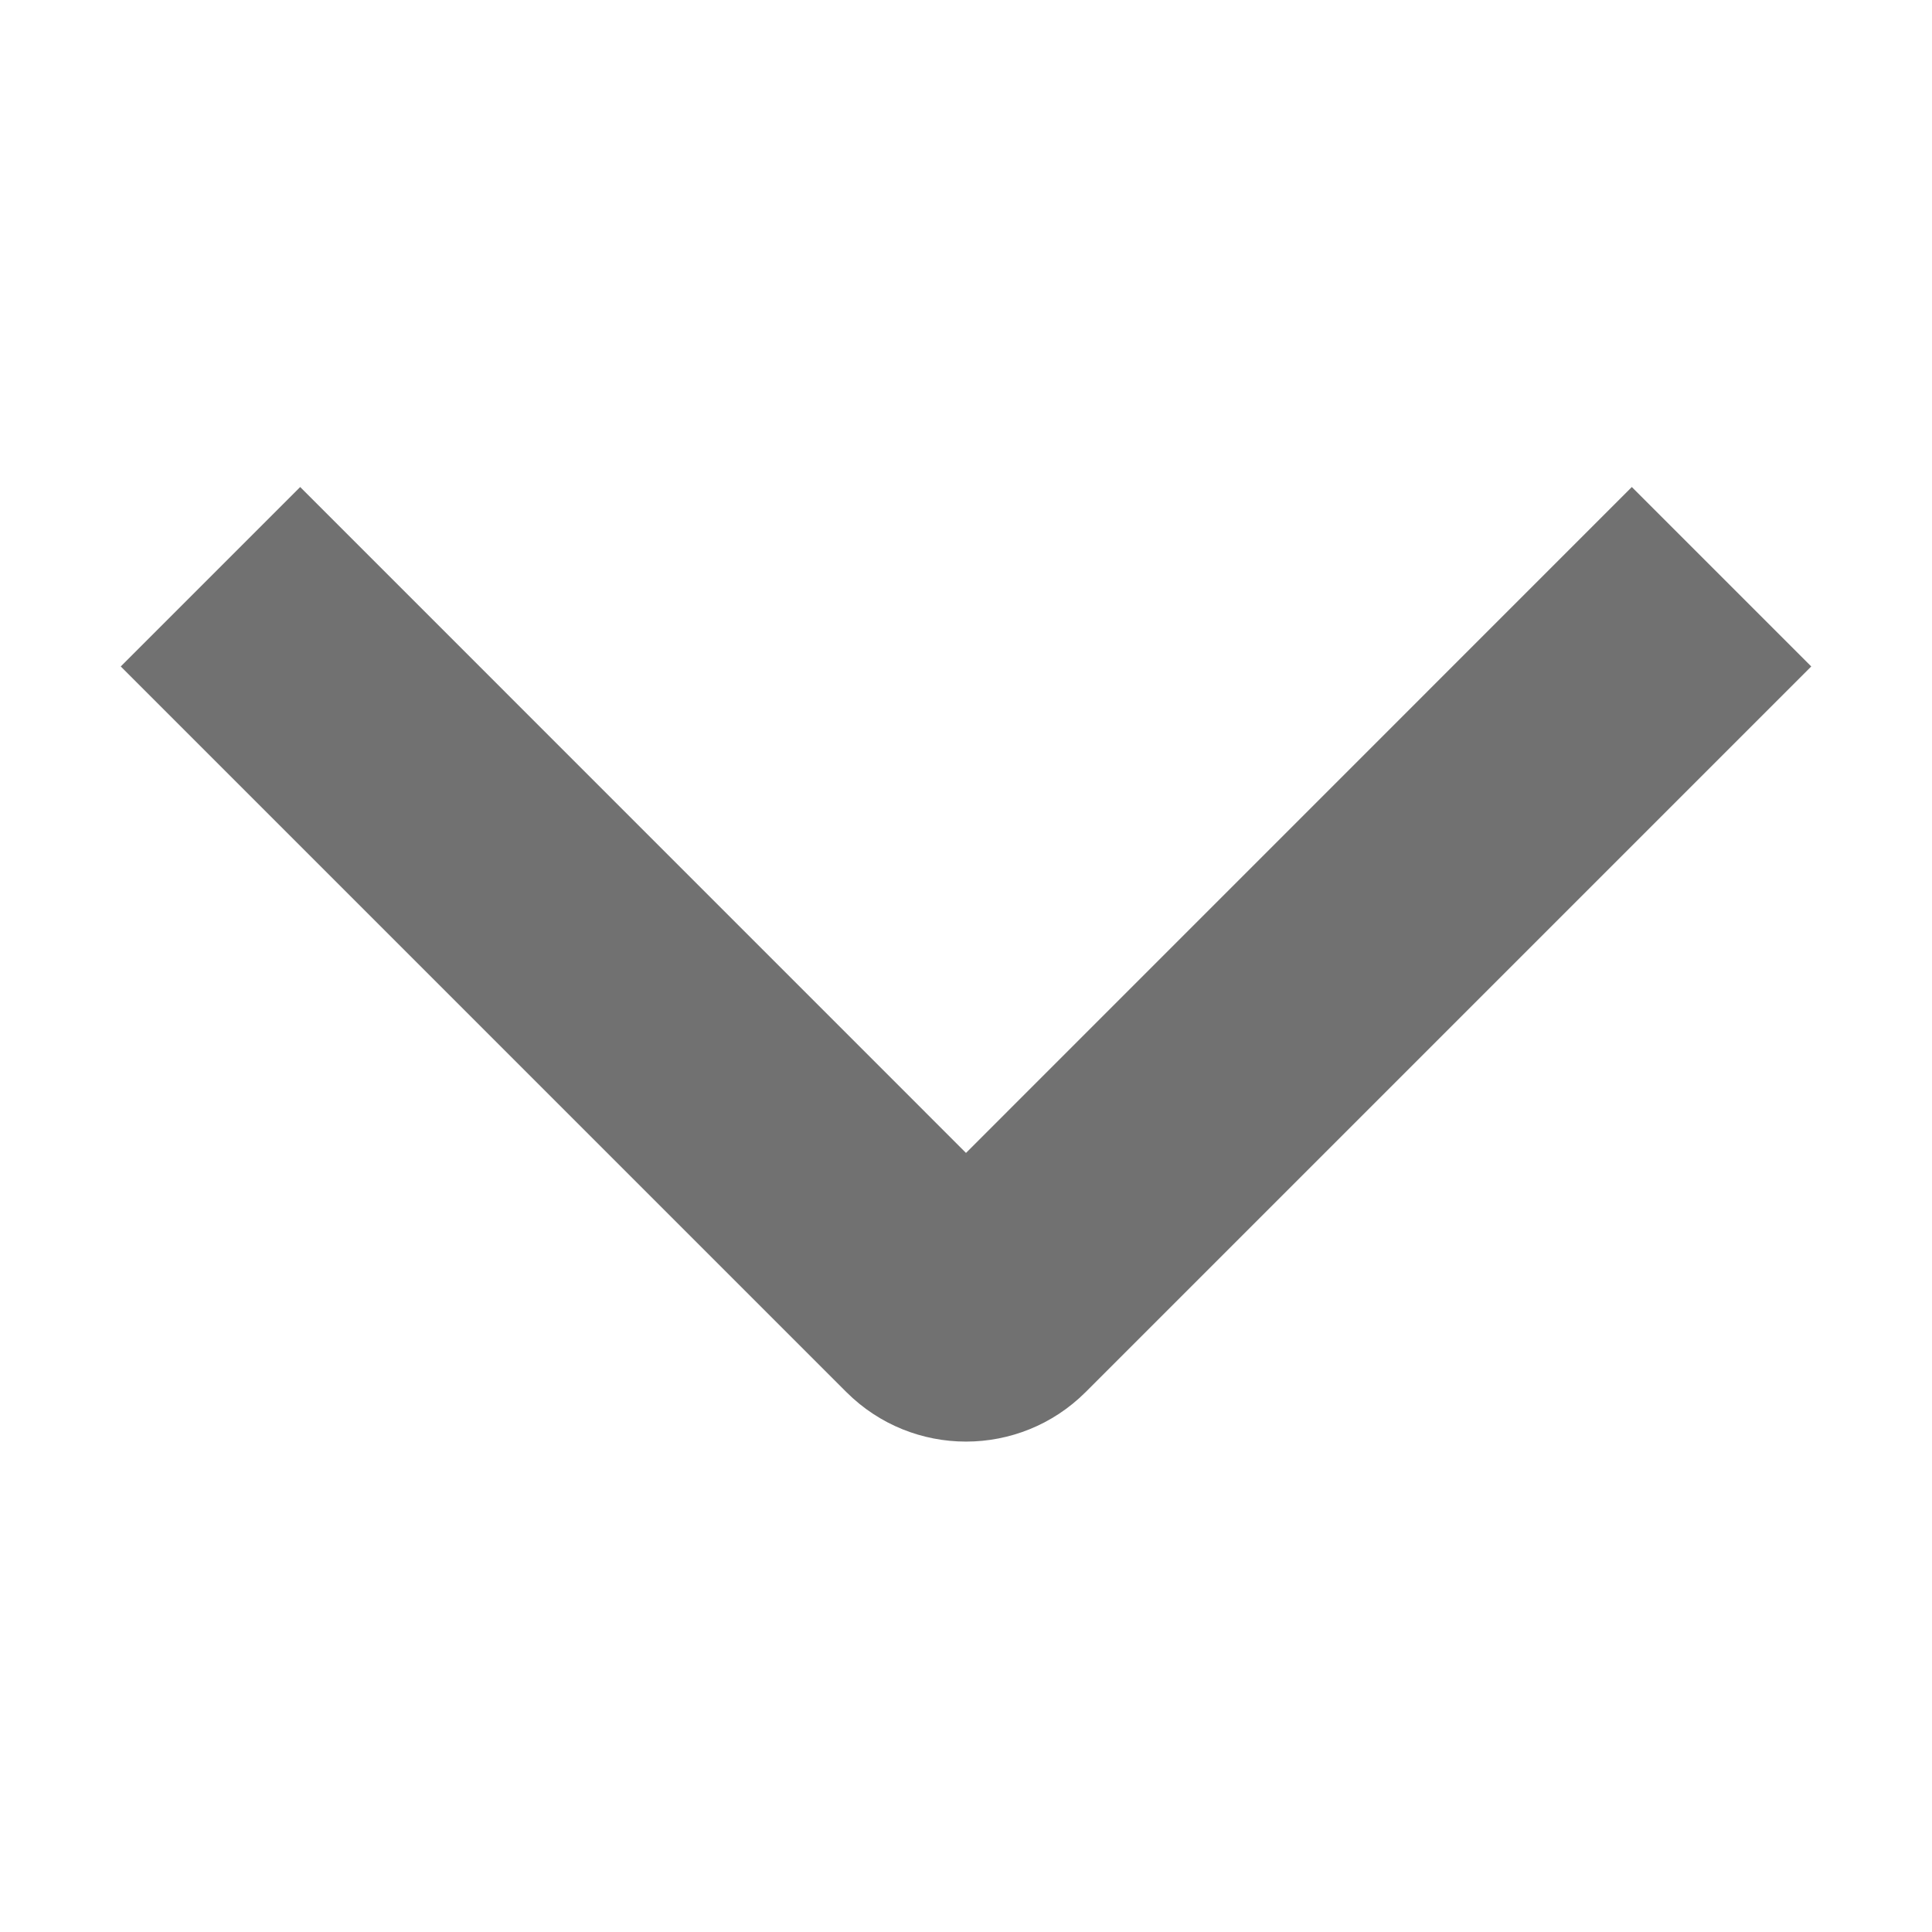
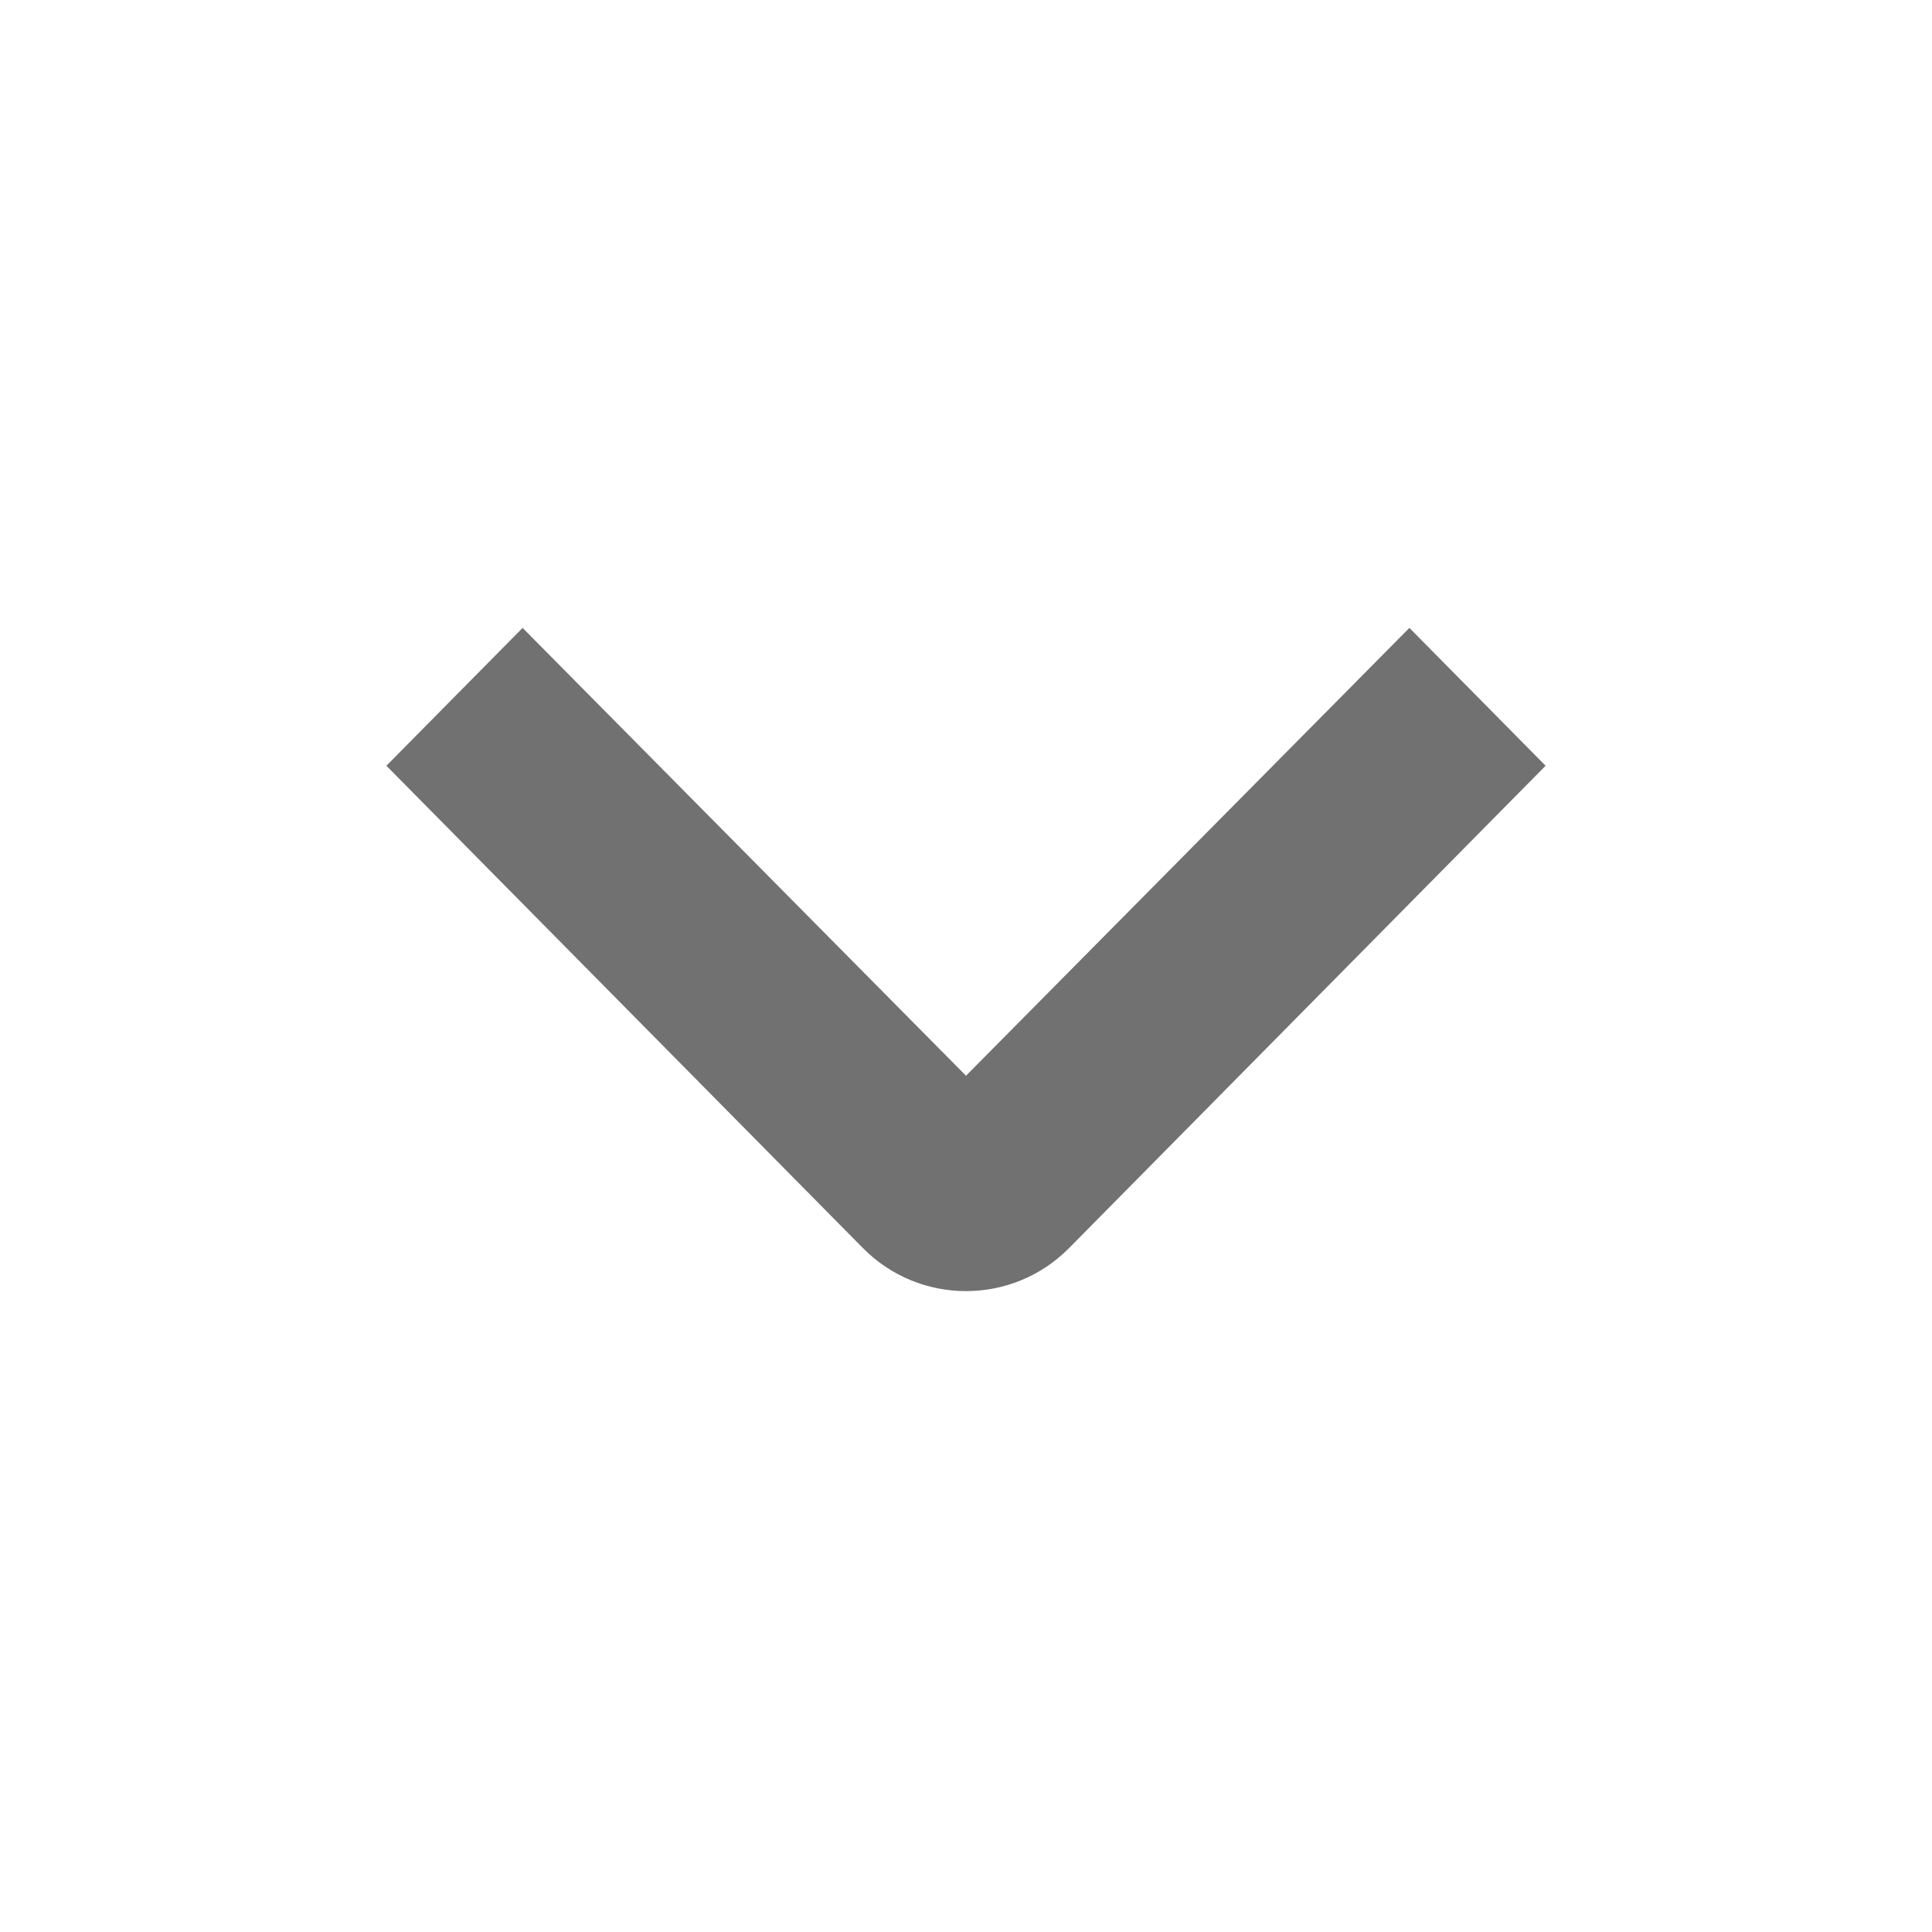
- <svg xmlns="http://www.w3.org/2000/svg" width="24px" height="24px" viewBox="0 0 24 24" version="1.1">
-   <path d="M10.514,17.293 C11.335,18.113 12.665,18.113 13.486,17.293 C16.381,14.397 22.5,8.279 22.5,8.279 L20.271,6.05 L12,14.322 L3.729,6.05 L1.5,8.279 C1.5,8.279 7.619,14.397 10.514,17.293 L10.514,17.293 Z" fill="#717171" fill-rule="evenodd" />
+ <svg xmlns="http://www.w3.org/2000/svg" width="20" height="20" viewBox="0 0 20 20" fill="none">
+   <path d="M5.41 6.5L10 11.136L14.59 6.5L16 7.927L11.067 12.92C10.48 13.514 9.52 13.514 8.933 12.92L4 7.927L5.41 6.5Z" fill="#717171" />
</svg>
